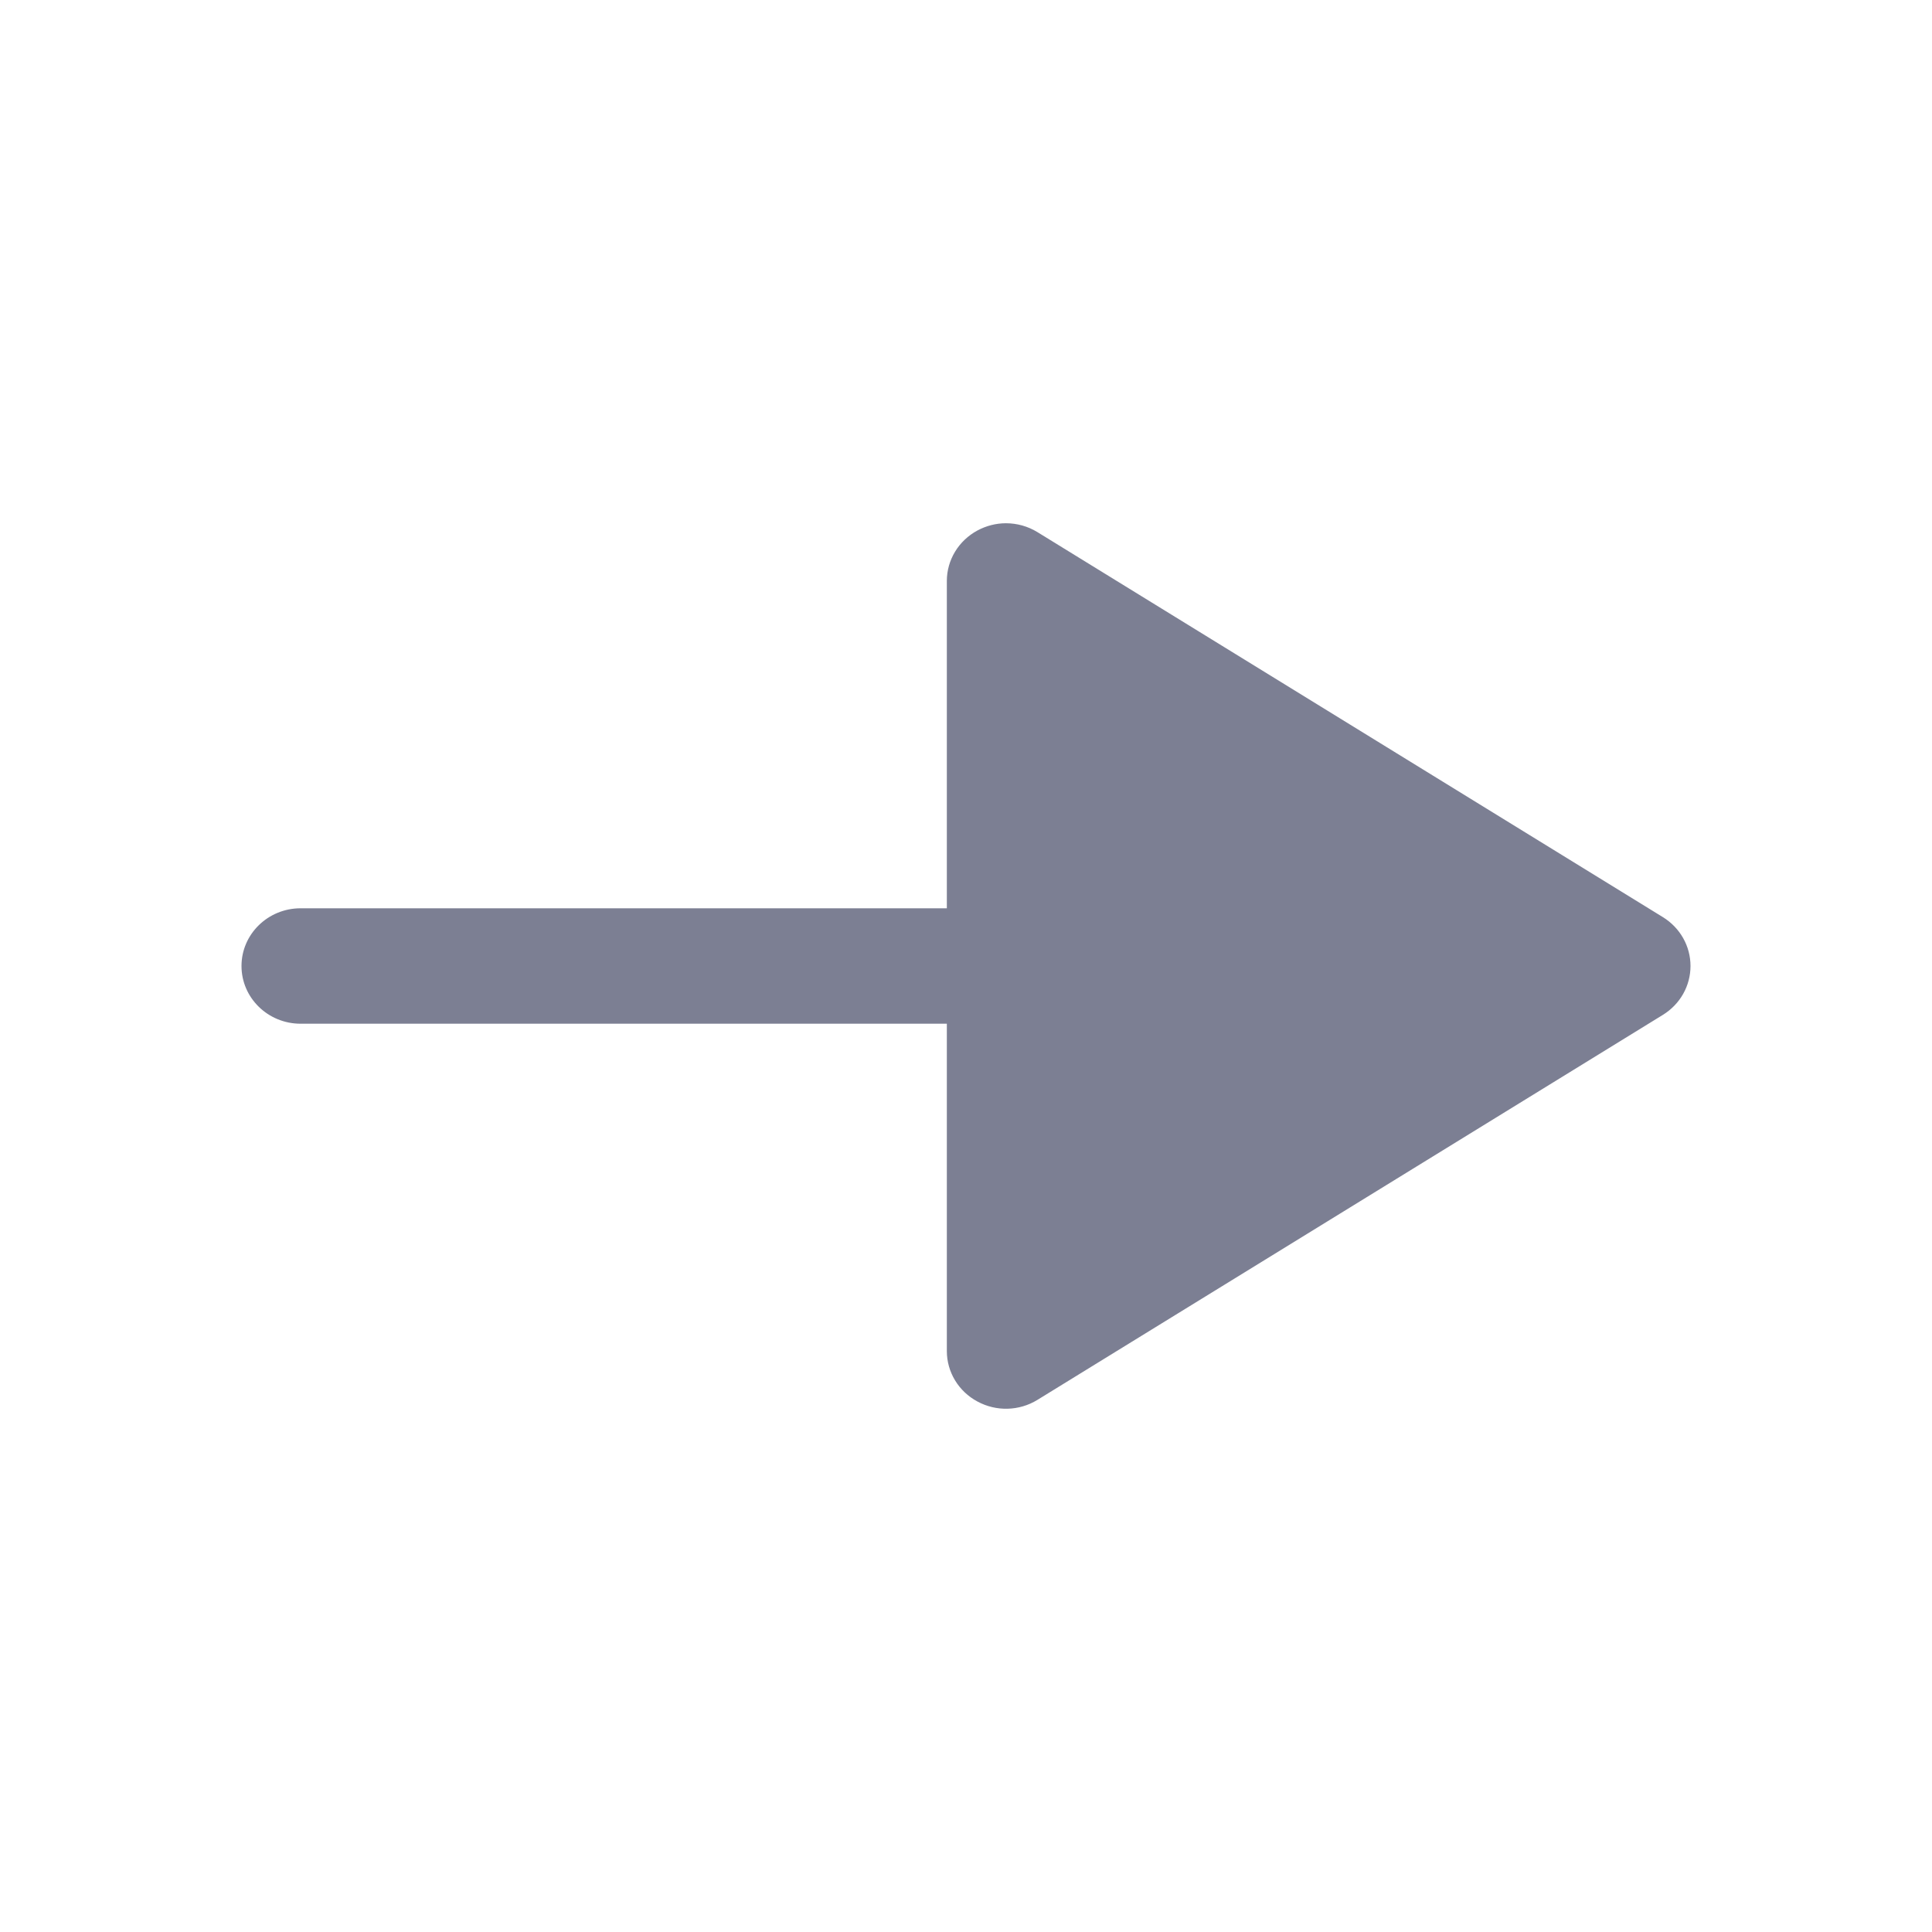
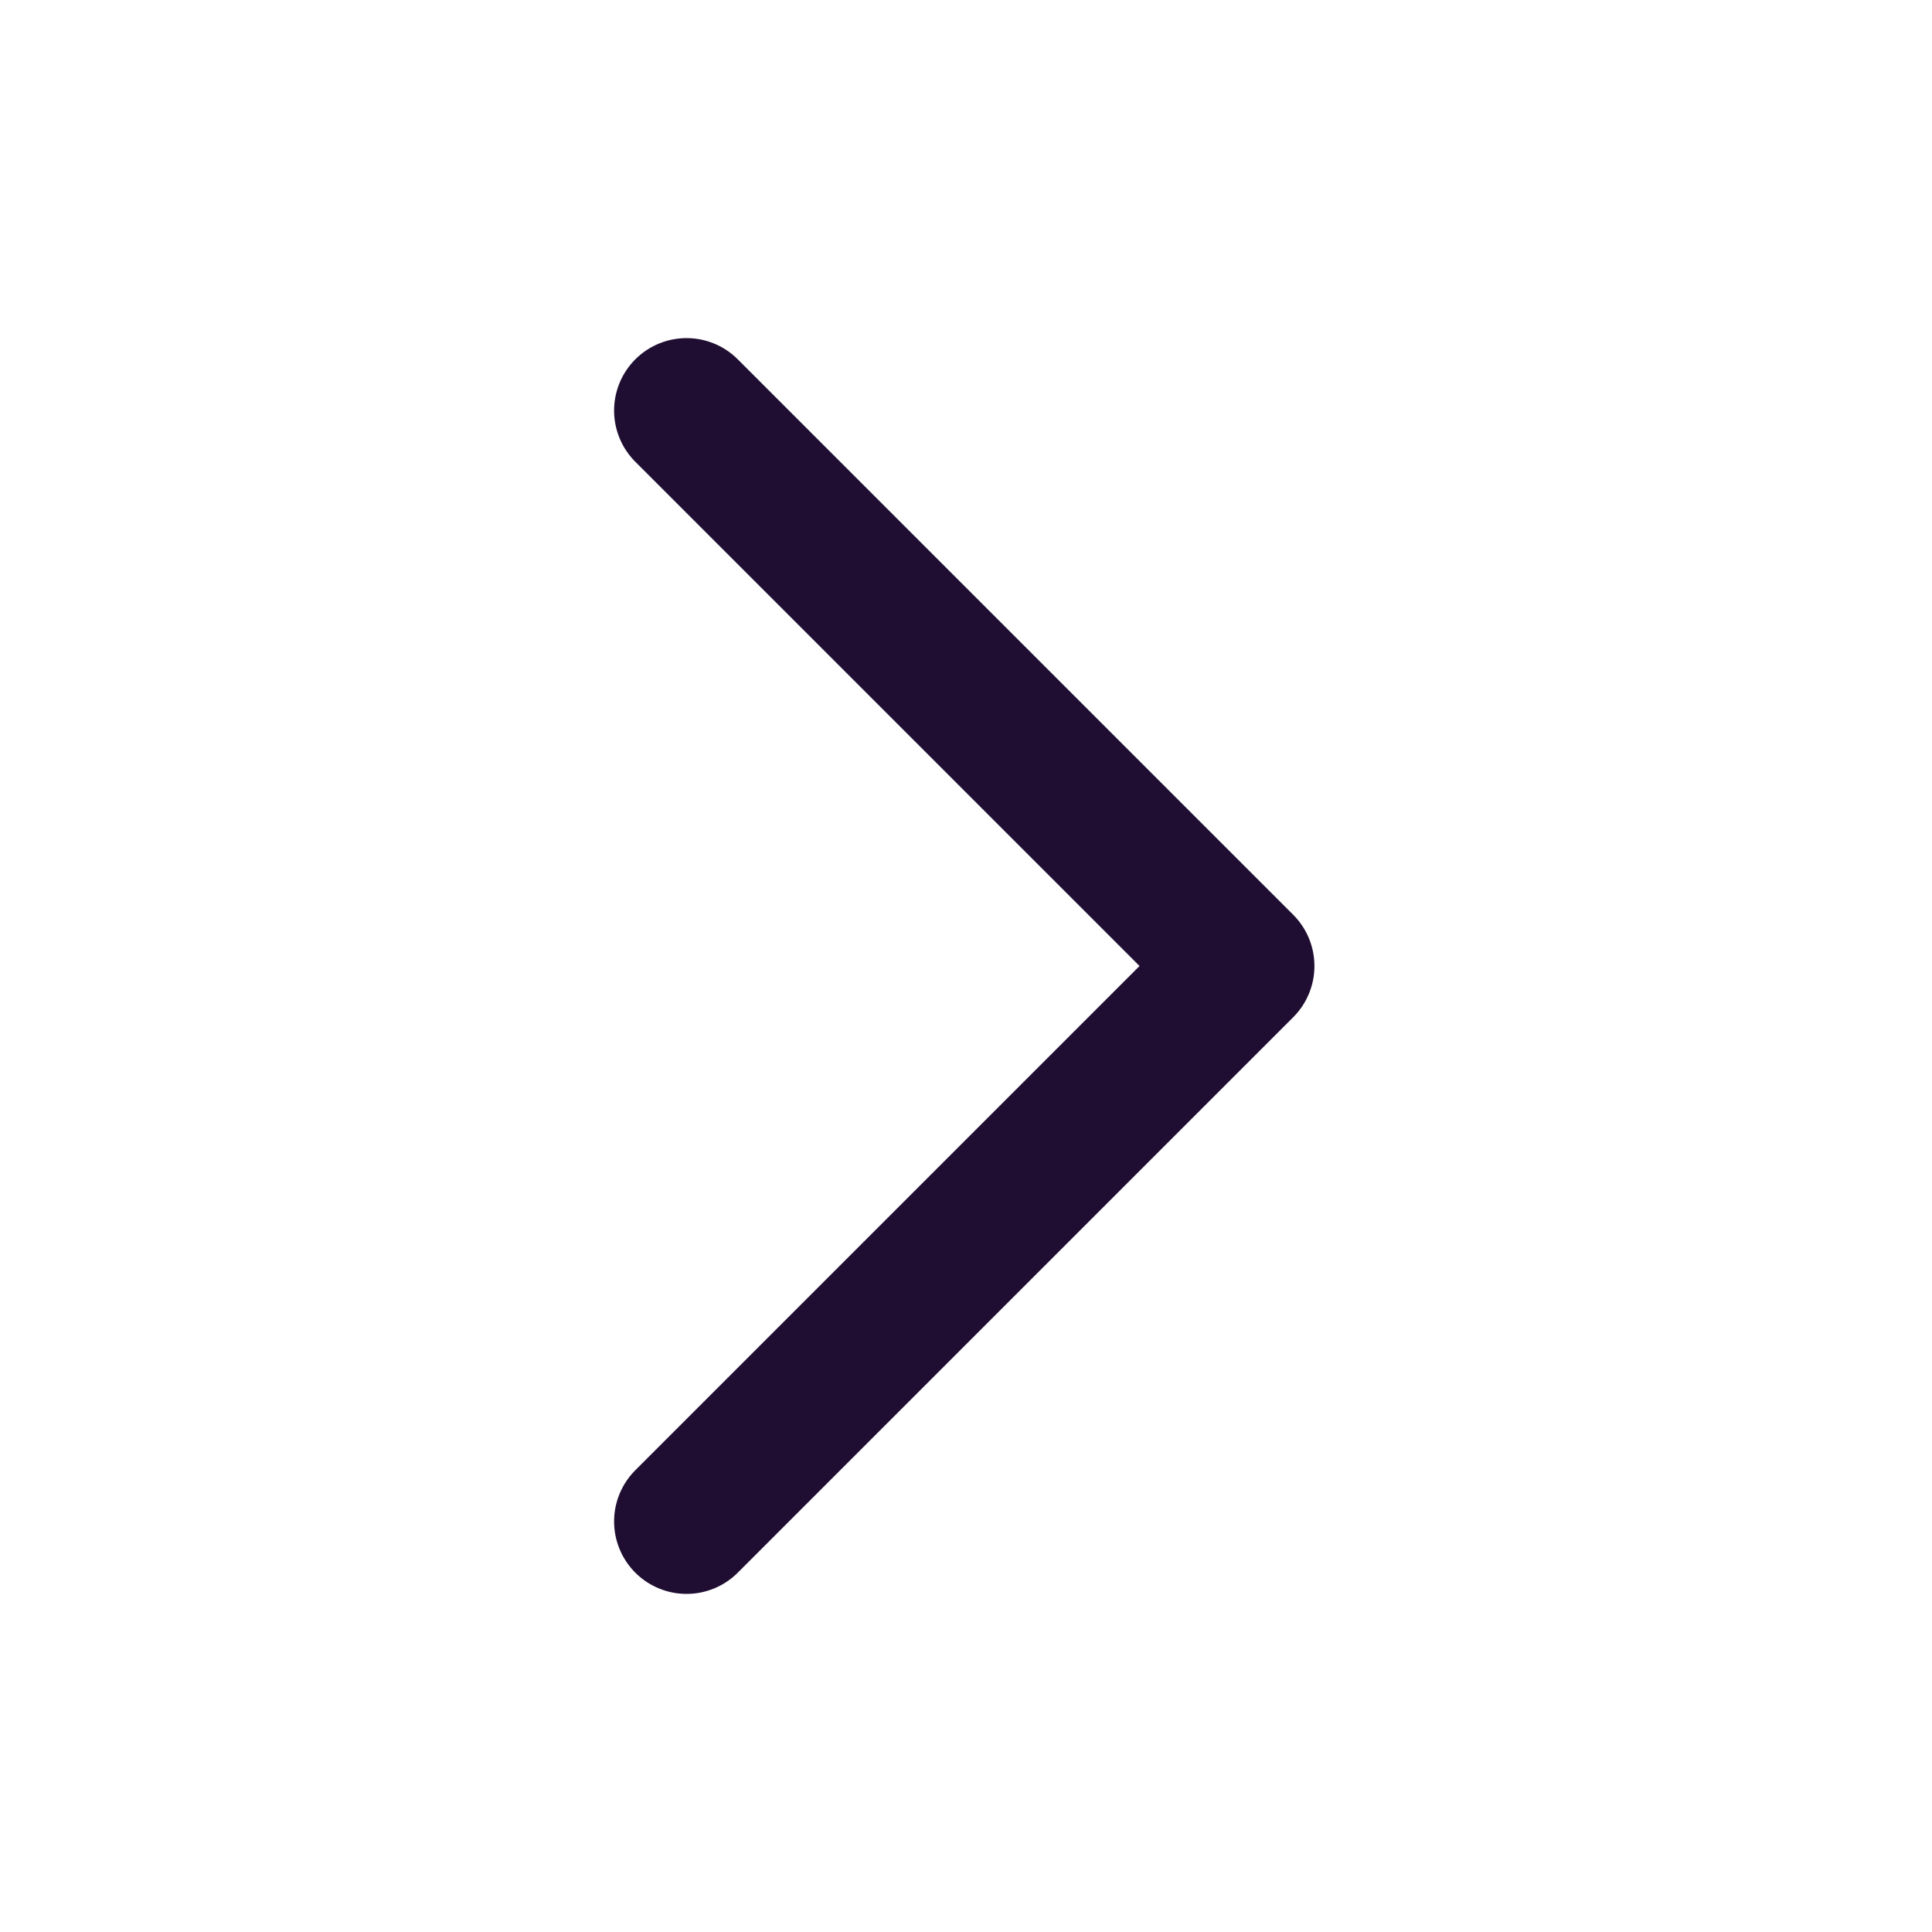
- <svg xmlns="http://www.w3.org/2000/svg" width="24" height="24" viewBox="0 0 24 24" fill="none">
-   <path d="M12.142 6.59C11.908 6.716 11.762 6.956 11.762 7.217V11.283H3.734C3.329 11.283 3 11.604 3 12C3 12.396 3.329 12.717 3.734 12.717H11.762V16.783C11.762 17.045 11.908 17.285 12.142 17.41C12.376 17.537 12.661 17.529 12.887 17.39L20.657 12.607C20.871 12.475 21 12.247 21 12C21 11.753 20.871 11.525 20.657 11.393L12.887 6.61C12.768 6.537 12.632 6.5 12.496 6.5C12.374 6.5 12.252 6.531 12.142 6.59Z" fill="#7C7F93" />
+ <svg xmlns="http://www.w3.org/2000/svg" width="20" height="20" viewBox="0 0 20 20" fill="none">
+   <path d="M7.107 4.25L12.857 10L7.107 15.75" stroke="#200E32" stroke-width="1.5" stroke-linecap="round" stroke-linejoin="round" />
</svg>
